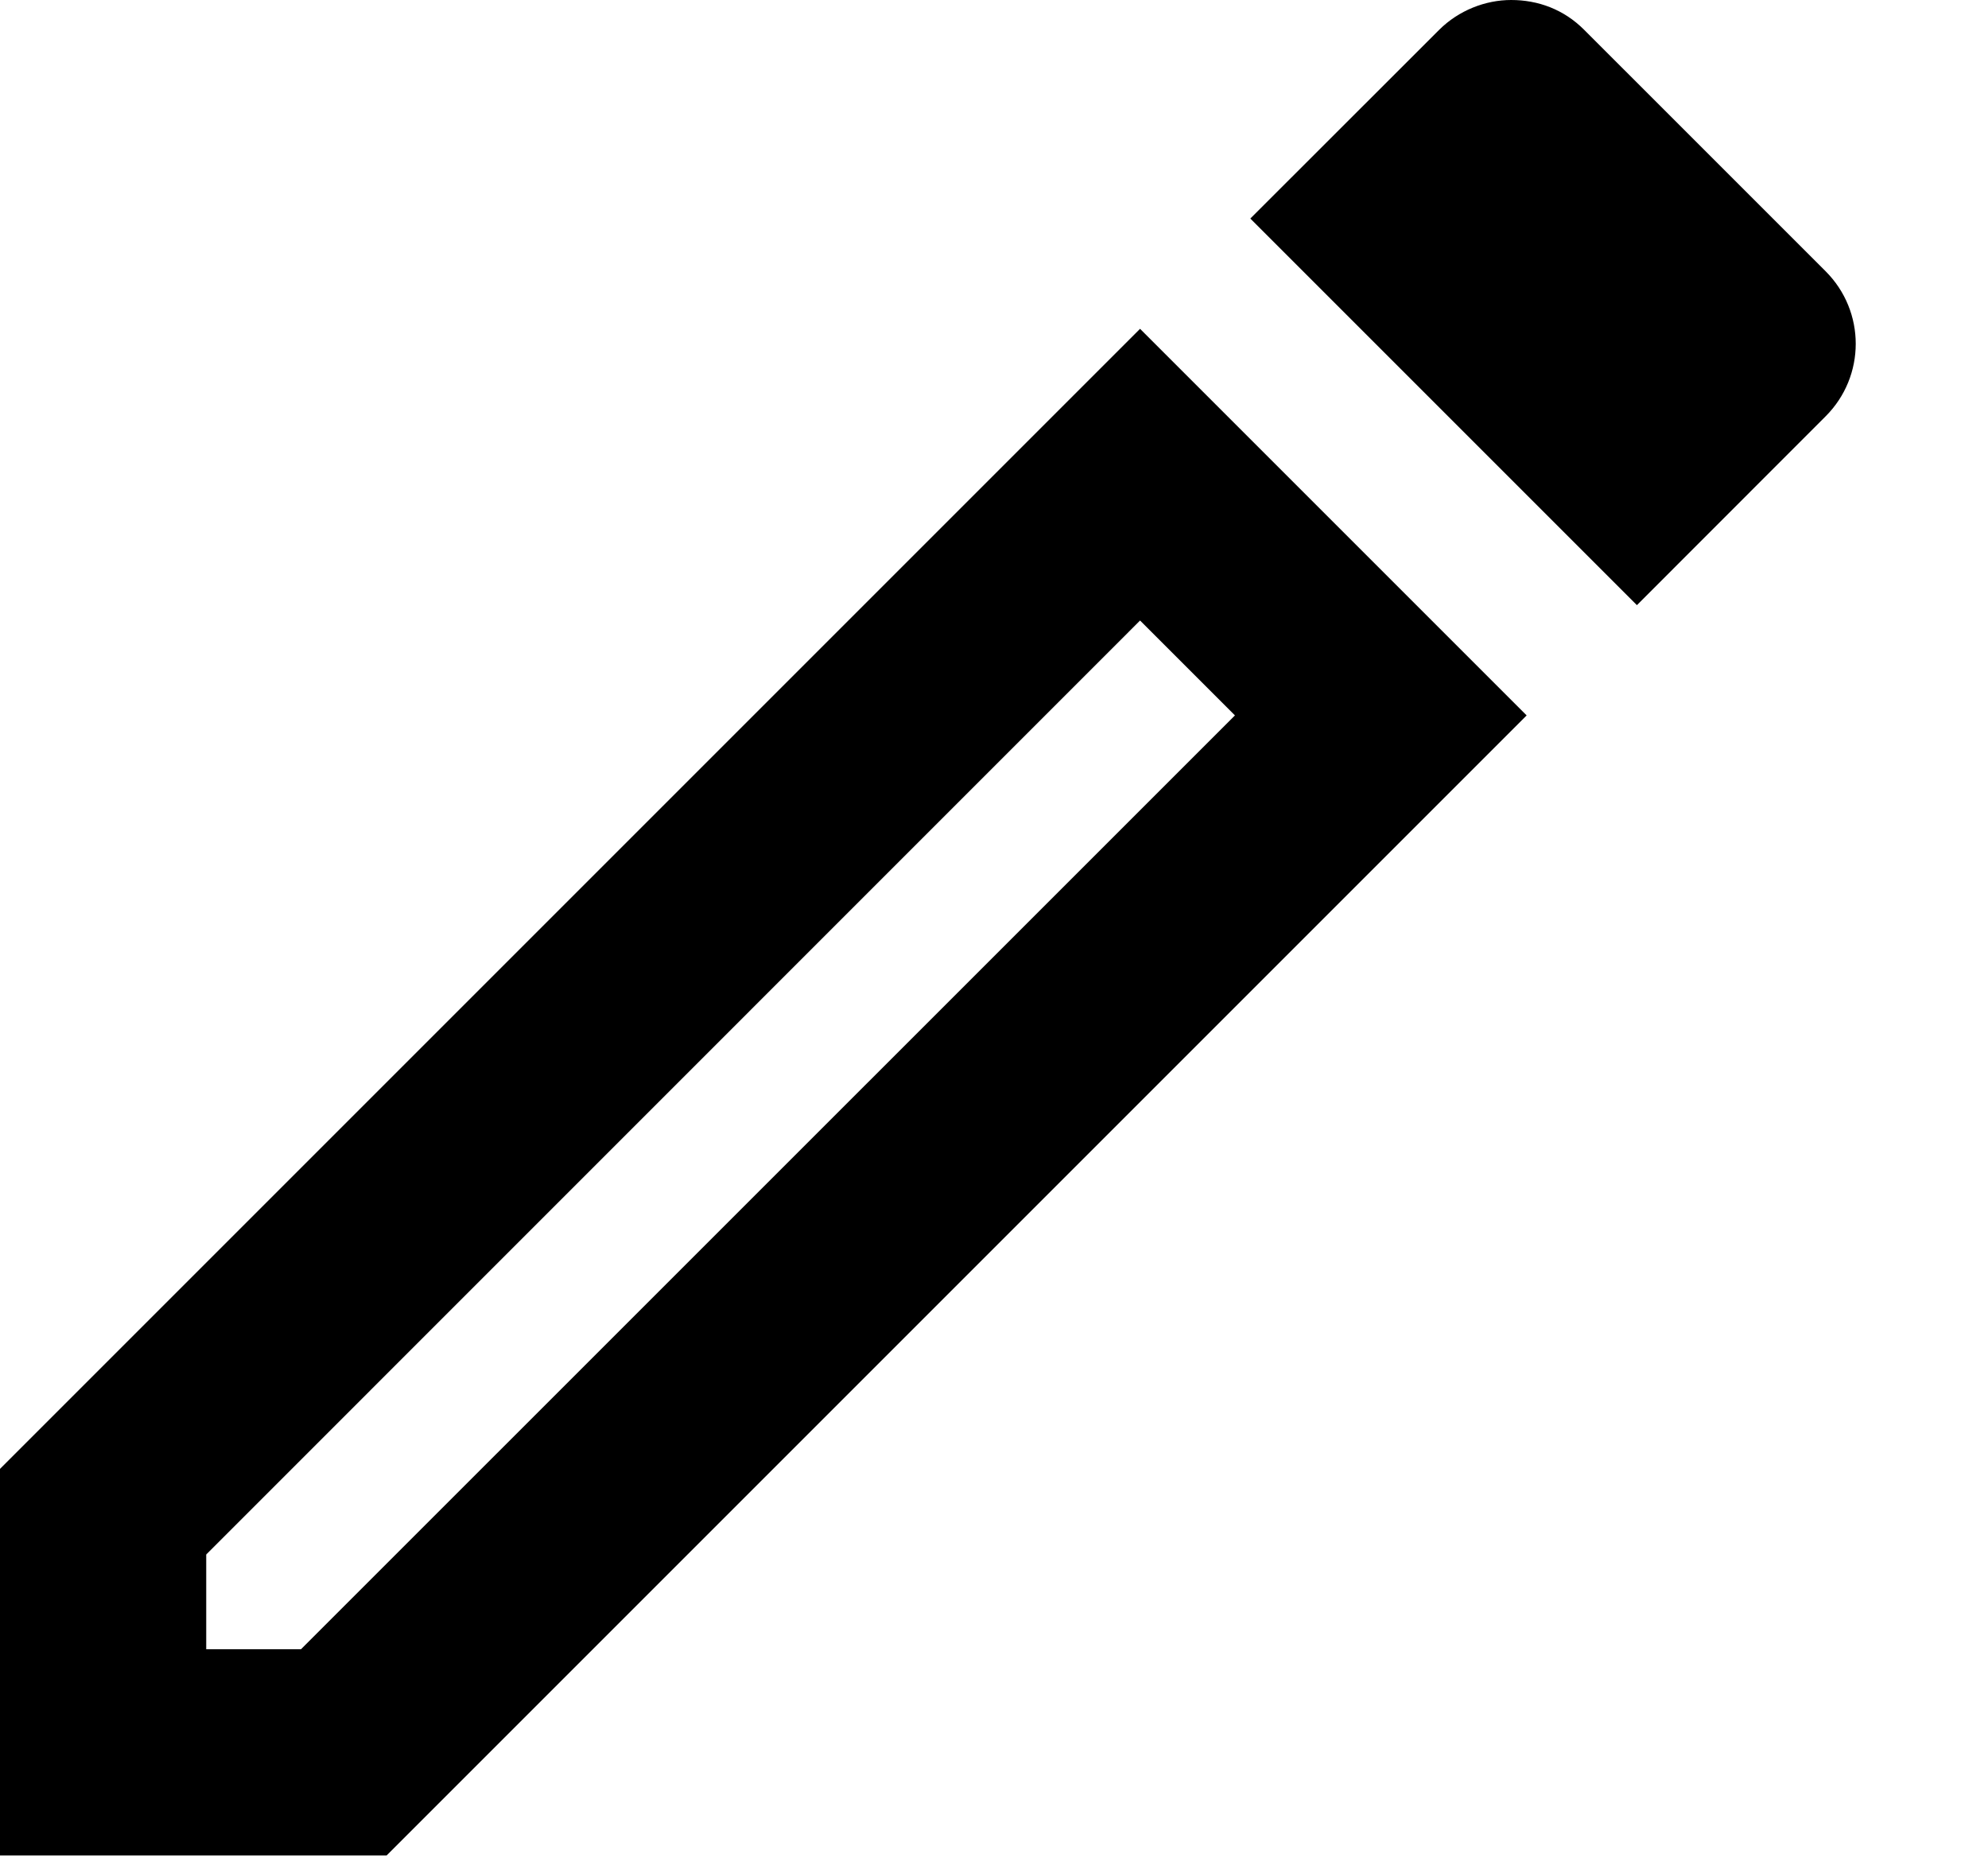
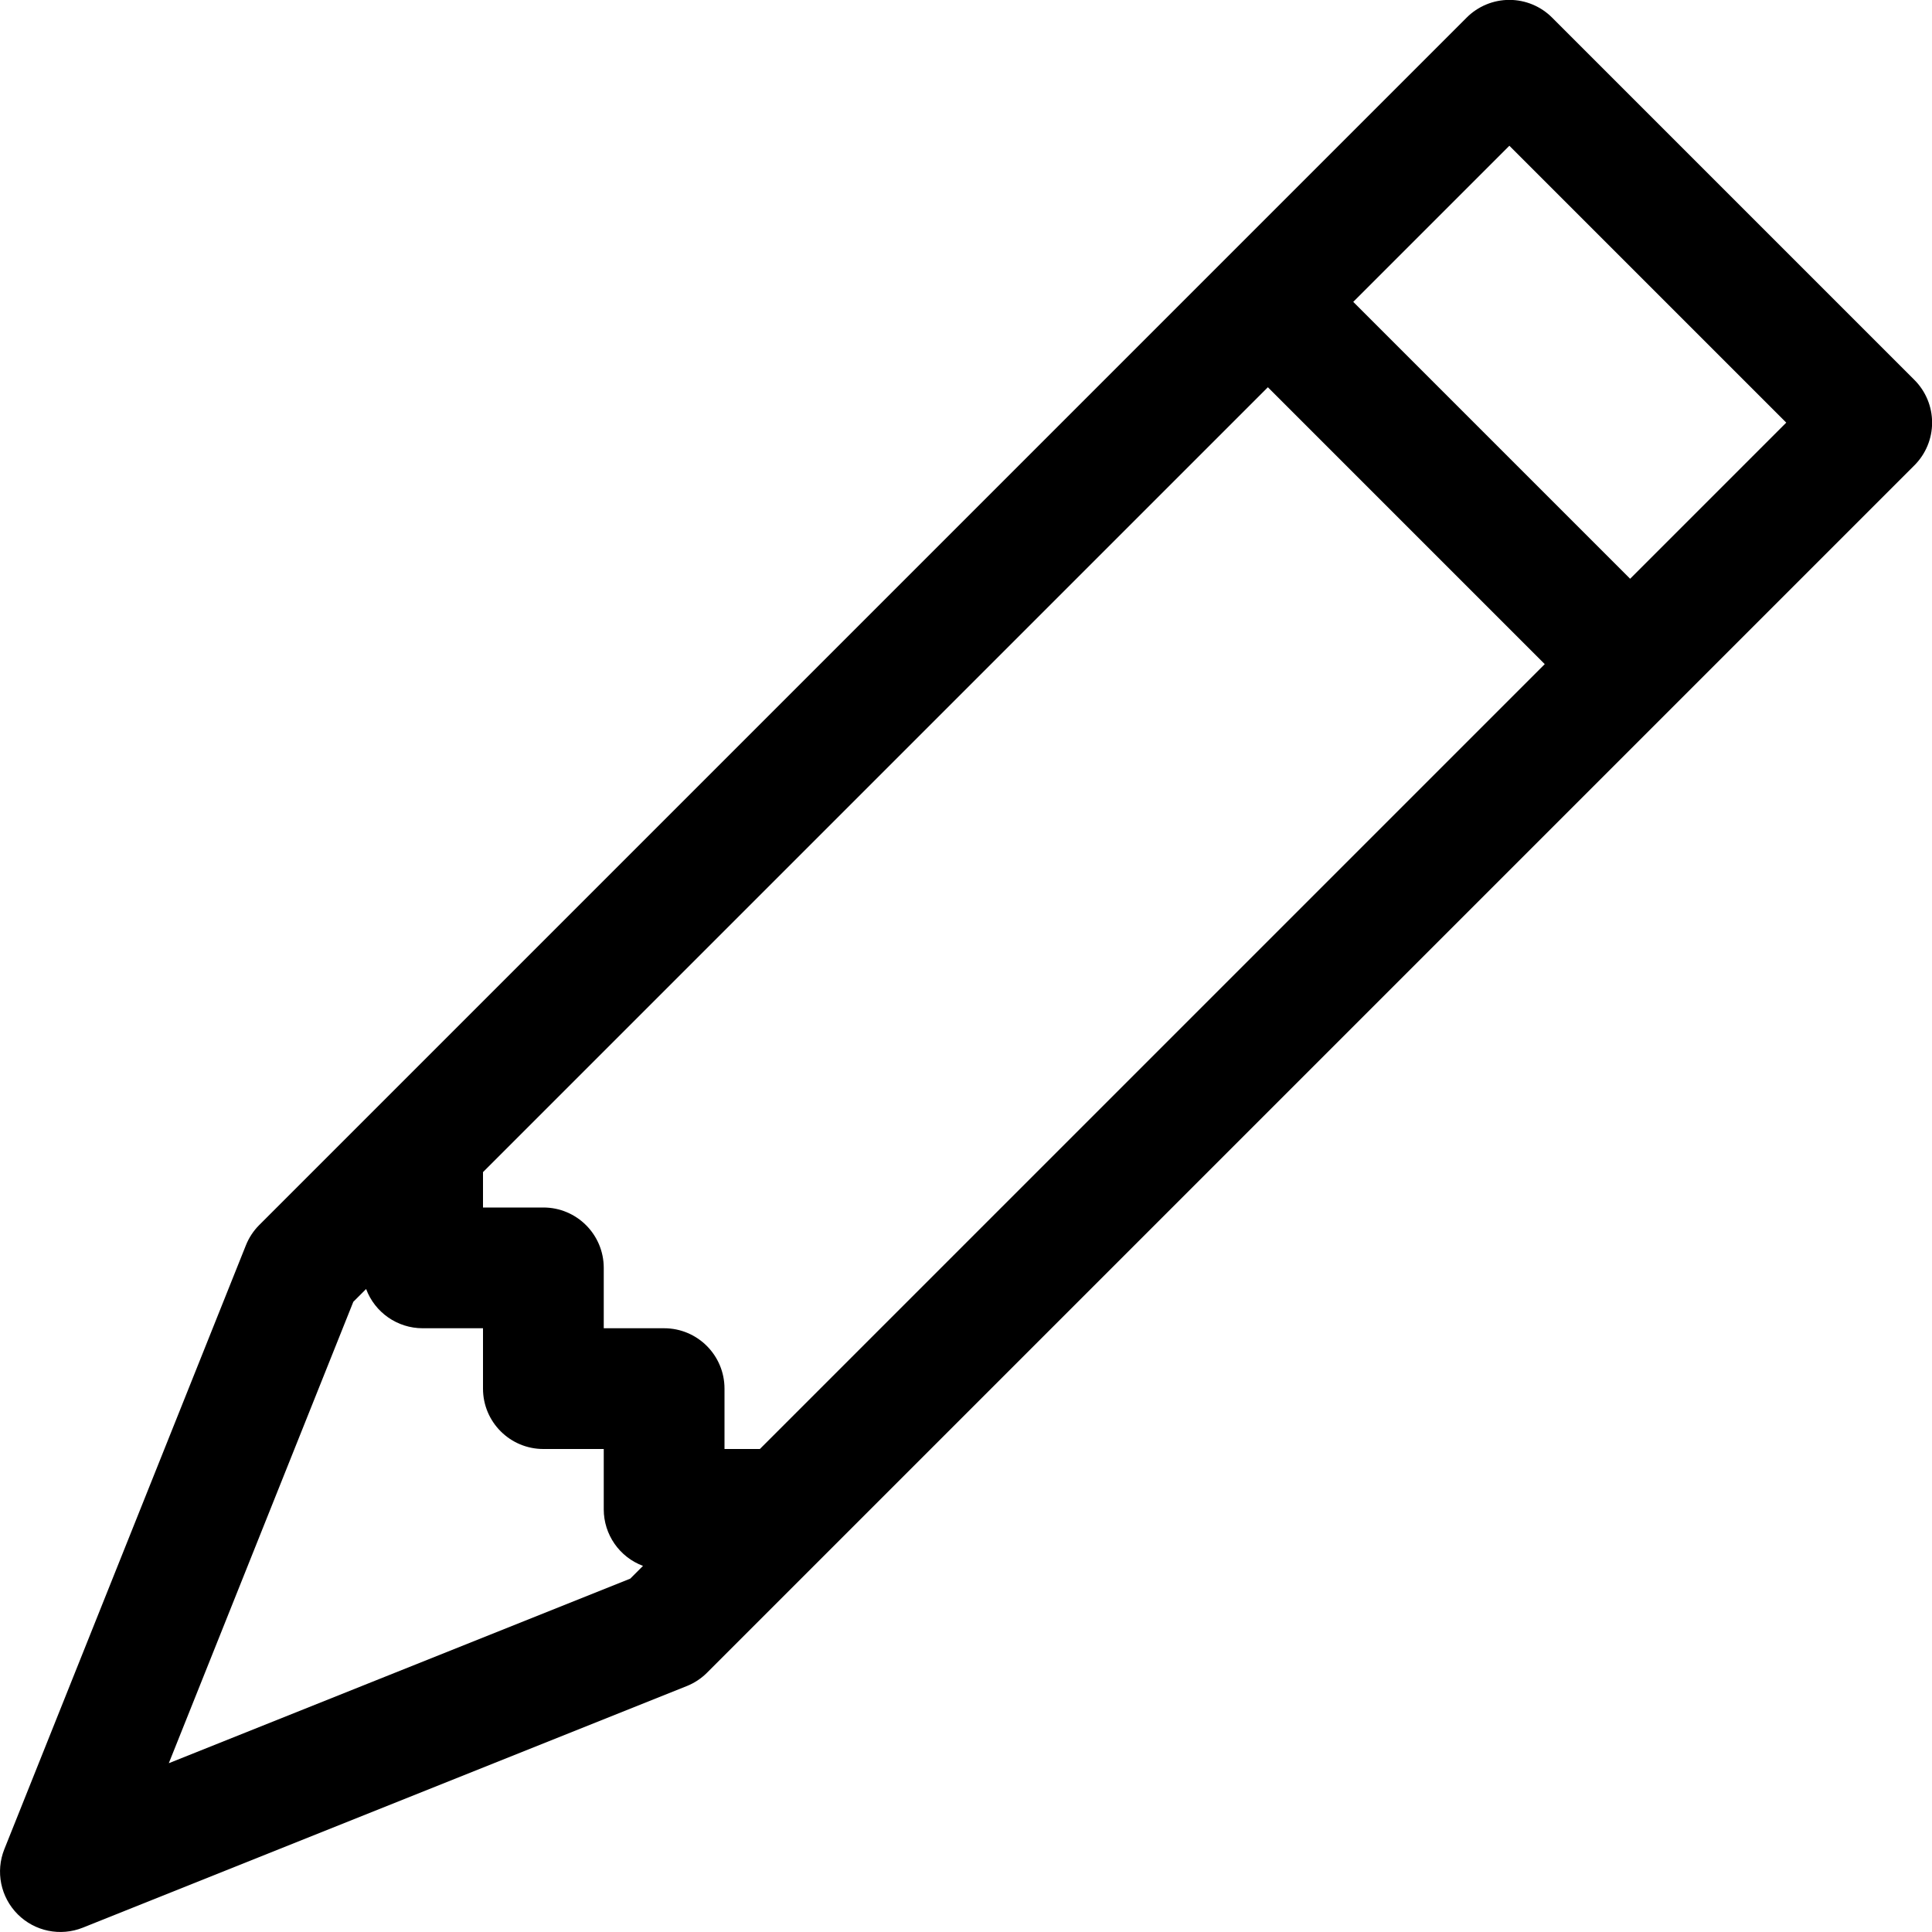
- <svg xmlns="http://www.w3.org/2000/svg" width="15" height="14" viewBox="0 0 15 14" fill="none">
-   <path d="M8.602 4.682L9.318 5.398L2.271 12.444H1.556V11.729L8.602 4.682ZM11.402 0C11.208 0 11.006 0.078 10.858 0.226L9.434 1.649L12.351 4.566L13.774 3.142C14.078 2.839 14.078 2.349 13.774 2.046L11.954 0.226C11.799 0.07 11.604 0 11.402 0ZM8.602 2.481L0 11.083V14H2.917L11.519 5.398L8.602 2.481Z" fill="#000000" />
+ <svg xmlns="http://www.w3.org/2000/svg" width="16" height="16" fill="currentColor" class="bi bi-pencil" viewBox="0 0 16 16">
+   <path d="M12.146.146a.5.5 0 0 1 .708 0l3 3a.5.5 0 0 1 0 .708l-10 10a.5.5 0 0 1-.168.11l-5 2a.5.5 0 0 1-.65-.65l2-5a.5.5 0 0 1 .11-.168l10-10zM11.207 2.5 13.5 4.793 14.793 3.5 12.5 1.207 11.207 2.5zm1.586 3L10.5 3.207 4 9.707V10h.5a.5.5 0 0 1 .5.5v.5h.5a.5.5 0 0 1 .5.5v.5h.293l6.5-6.5zm-9.761 5.175-.106.106-1.528 3.821 3.821-1.528.106-.106A.5.5 0 0 1 5 12.5V12h-.5a.5.5 0 0 1-.5-.5V11h-.5a.5.5 0 0 1-.468-.325z" />
</svg>
